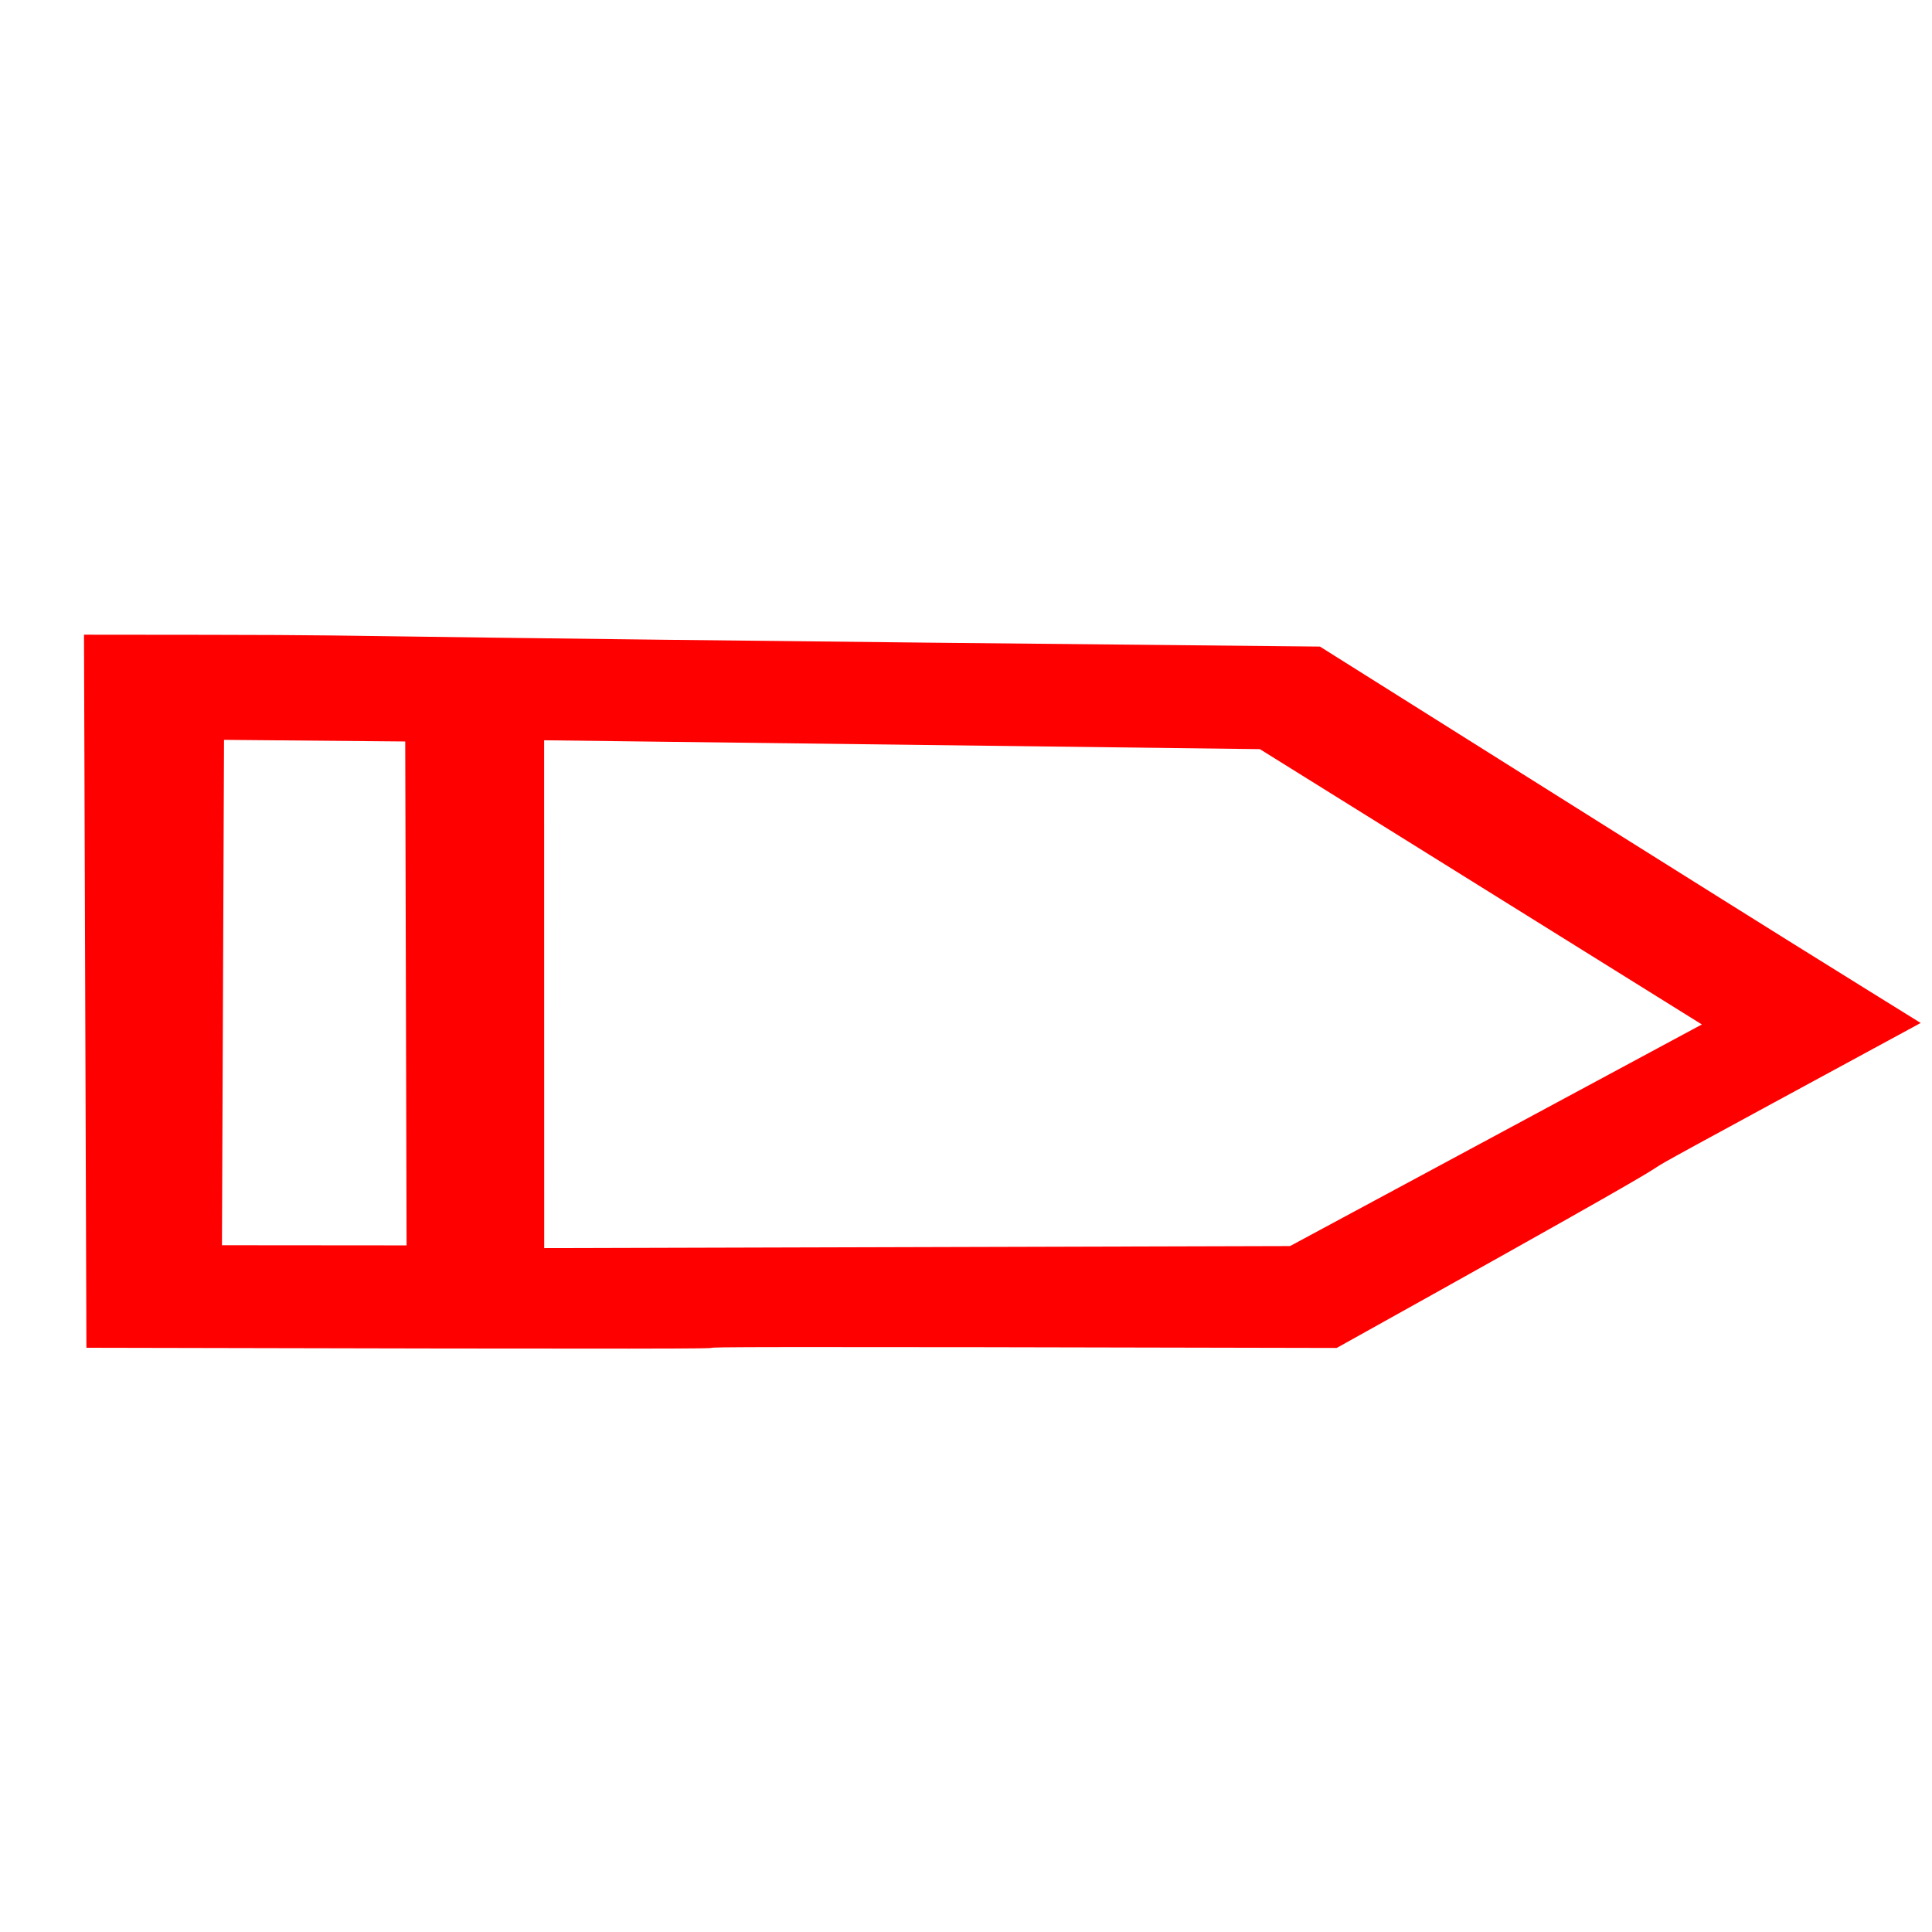
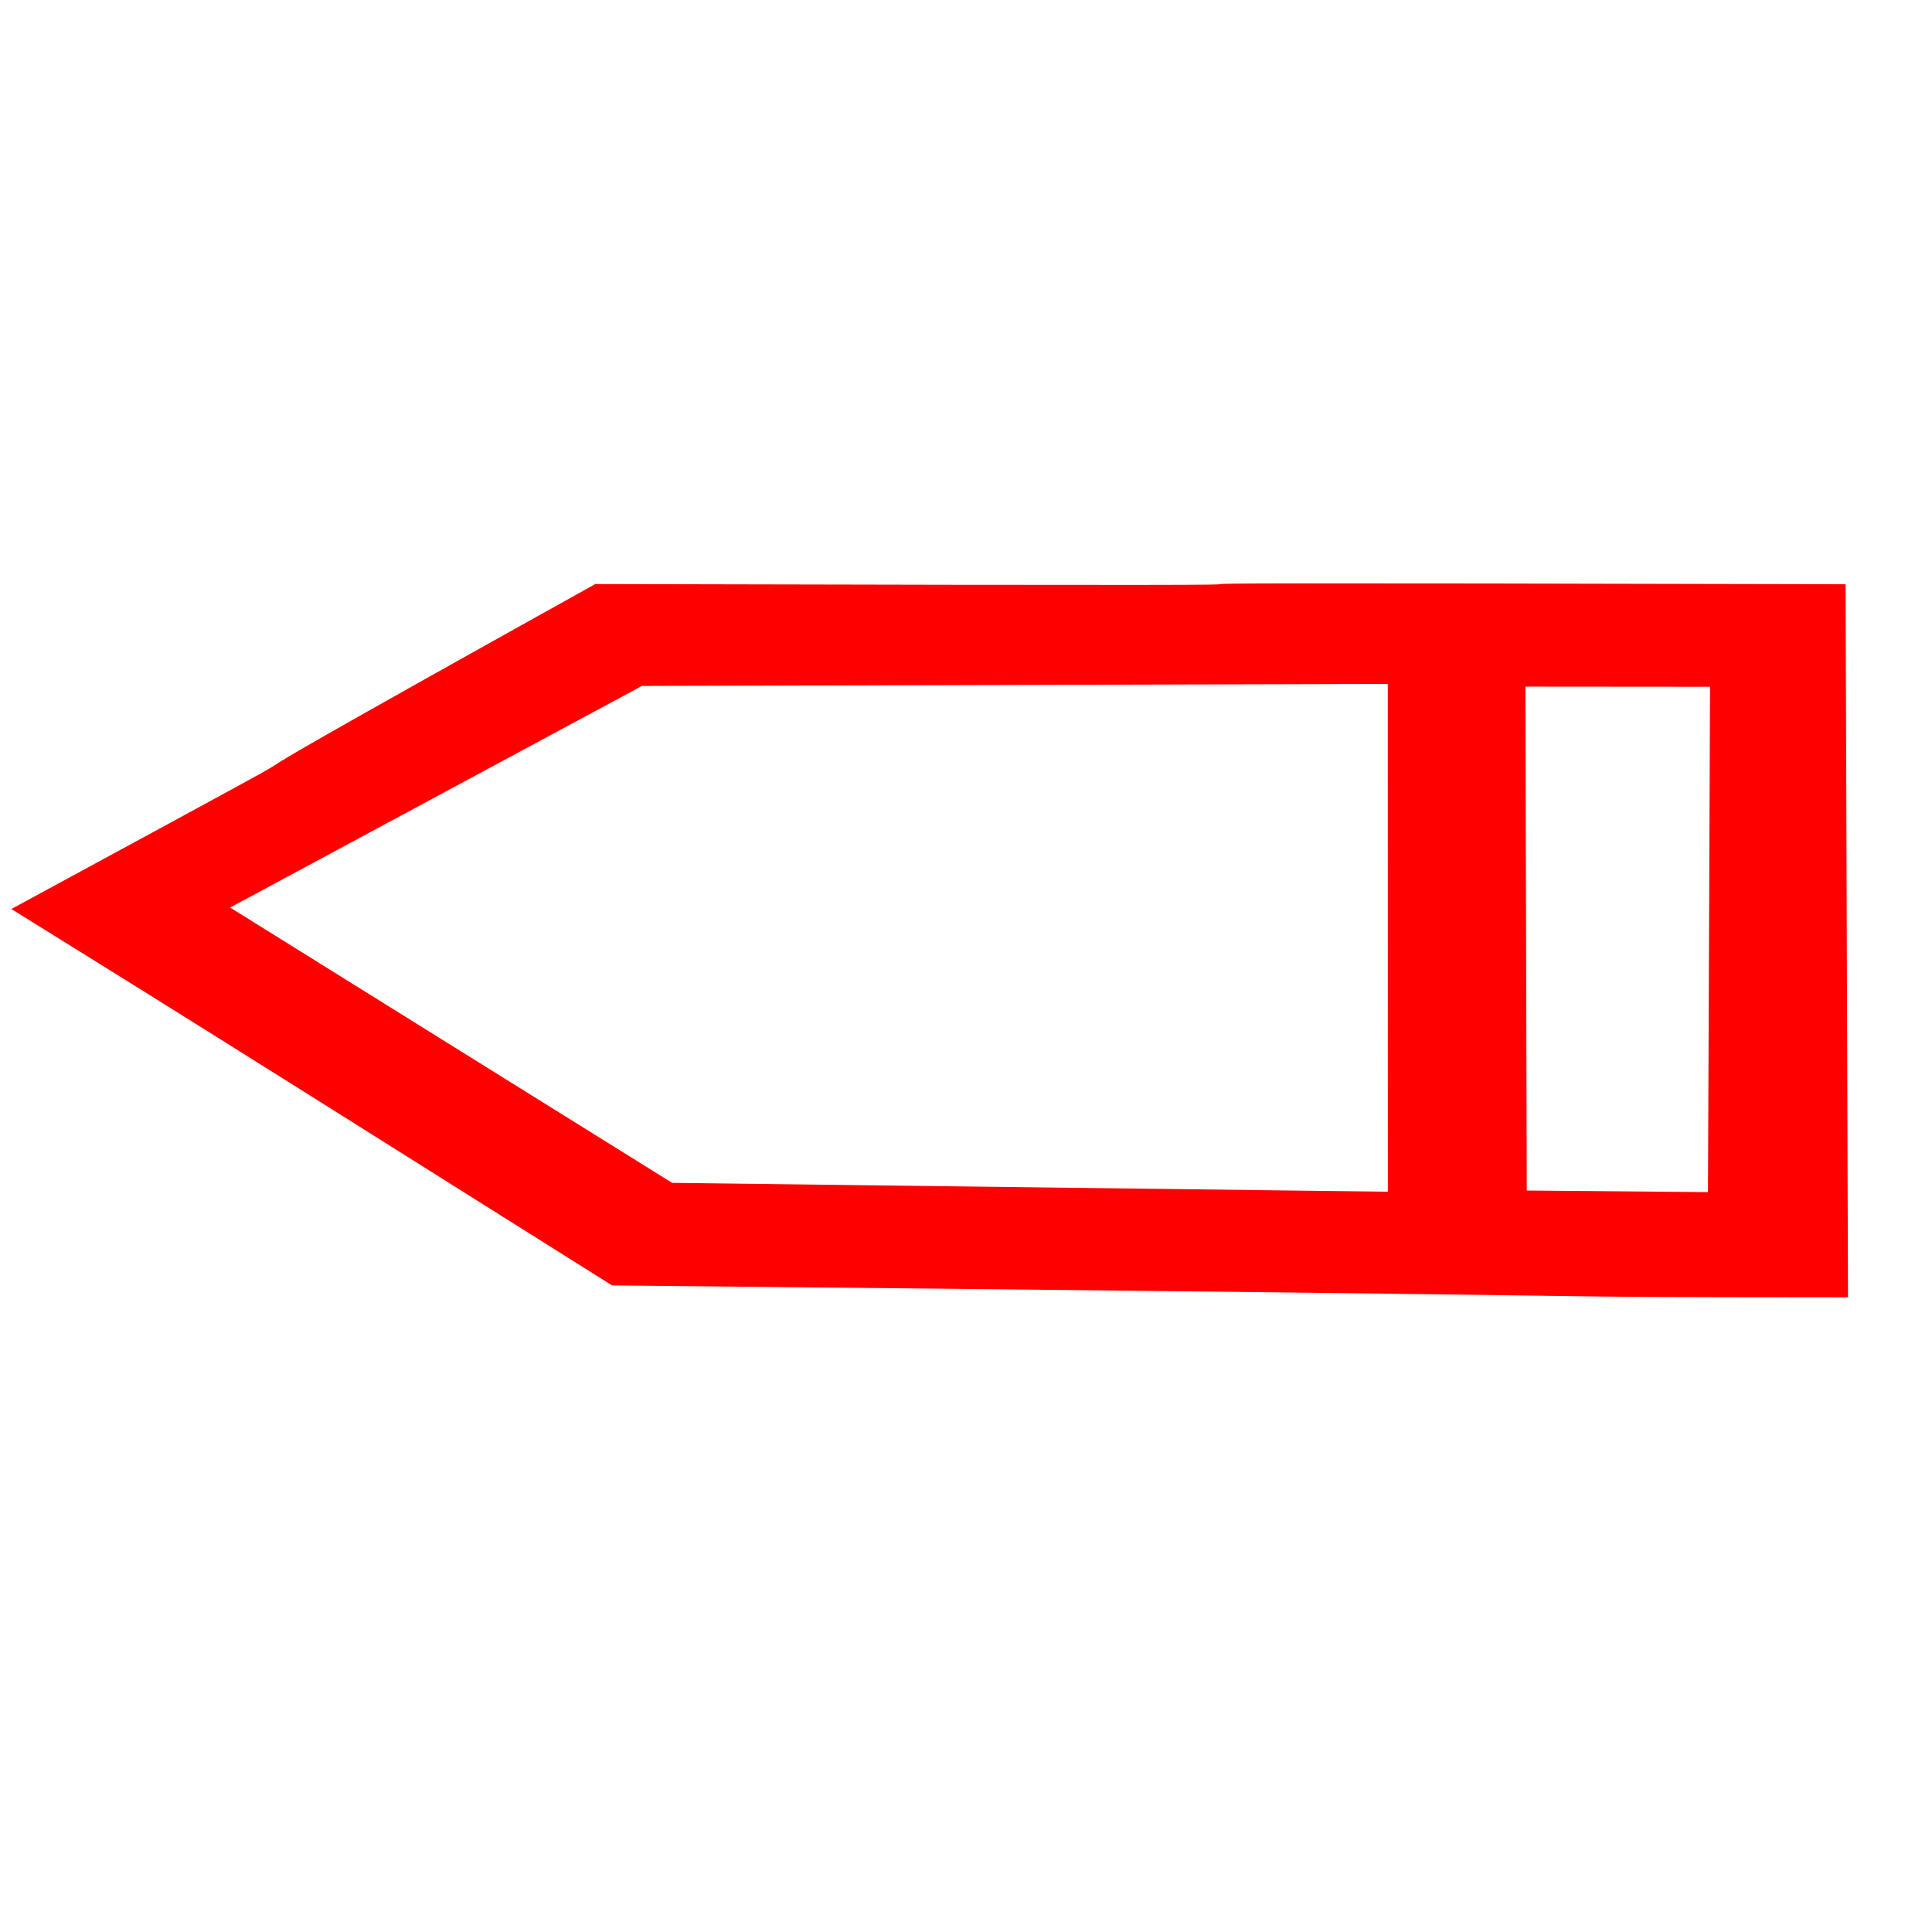
<svg xmlns="http://www.w3.org/2000/svg" xml:space="preserve" width="512" height="512" version="1.0" shape-rendering="geometricPrecision" text-rendering="geometricPrecision" image-rendering="optimizeQuality" fill-rule="evenodd" clip-rule="evenodd" viewBox="0 0 512 512">
-   <g id="Слой_x0020_1">
+   <g id="Слой_x0020_1" transform="rotate(180, 256, 256)">
    <g>
      <path fill="red" d="M107.75 330.04l-48.93 -0.04 0.55 -133.93 48.02 0.43 0.36 133.54zm36.45 -133.86l189.68 2.35 117.13 72.96 -109.13 58.73 -197.66 0.54 -0.02 -134.58zm364.8 74.92c-22.39,-13.96 -20.04,-12.16 -159.2,-99.75 -327.54,-3.15 -217.89,-3.06 -327.54,-3.15l0.64 188.97c327.33,0.78 4.01,-0.73 331.34,0.05 154.76,-86.12 19.4,-12.71 154.76,-86.12 0.44,-24.19 -0.44,24.2 0,0z" />
    </g>
  </g>
</svg>
